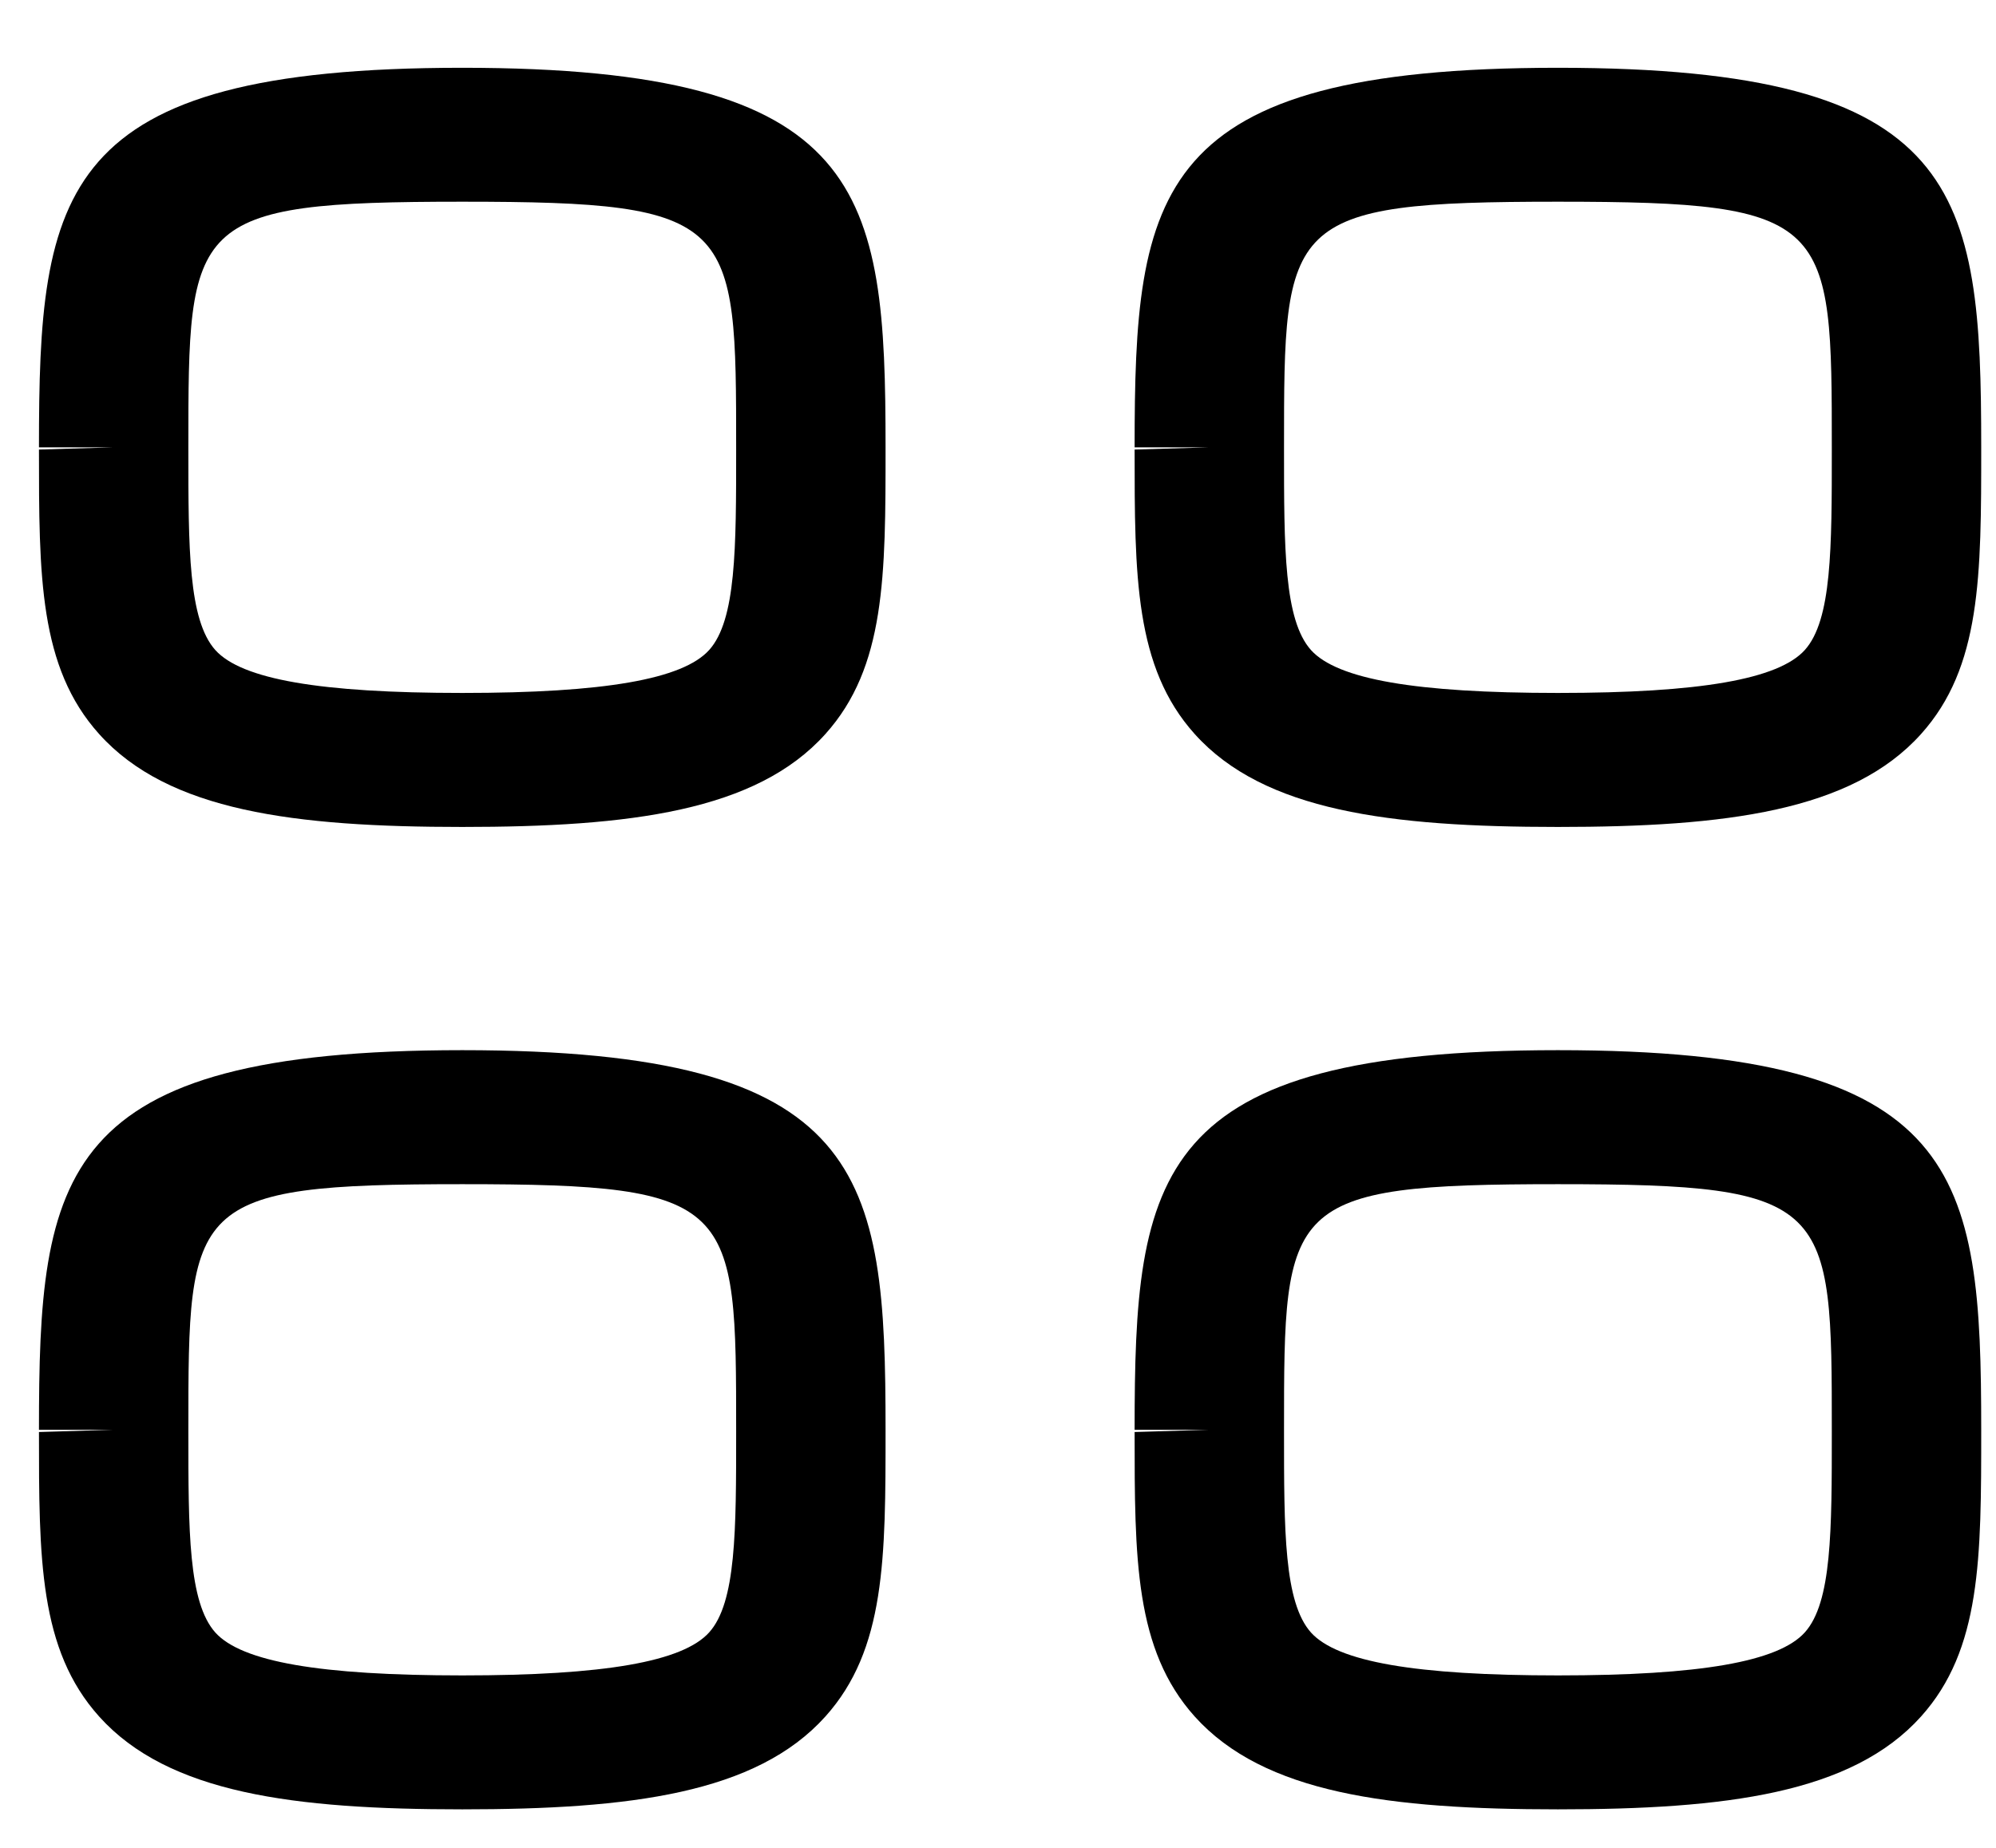
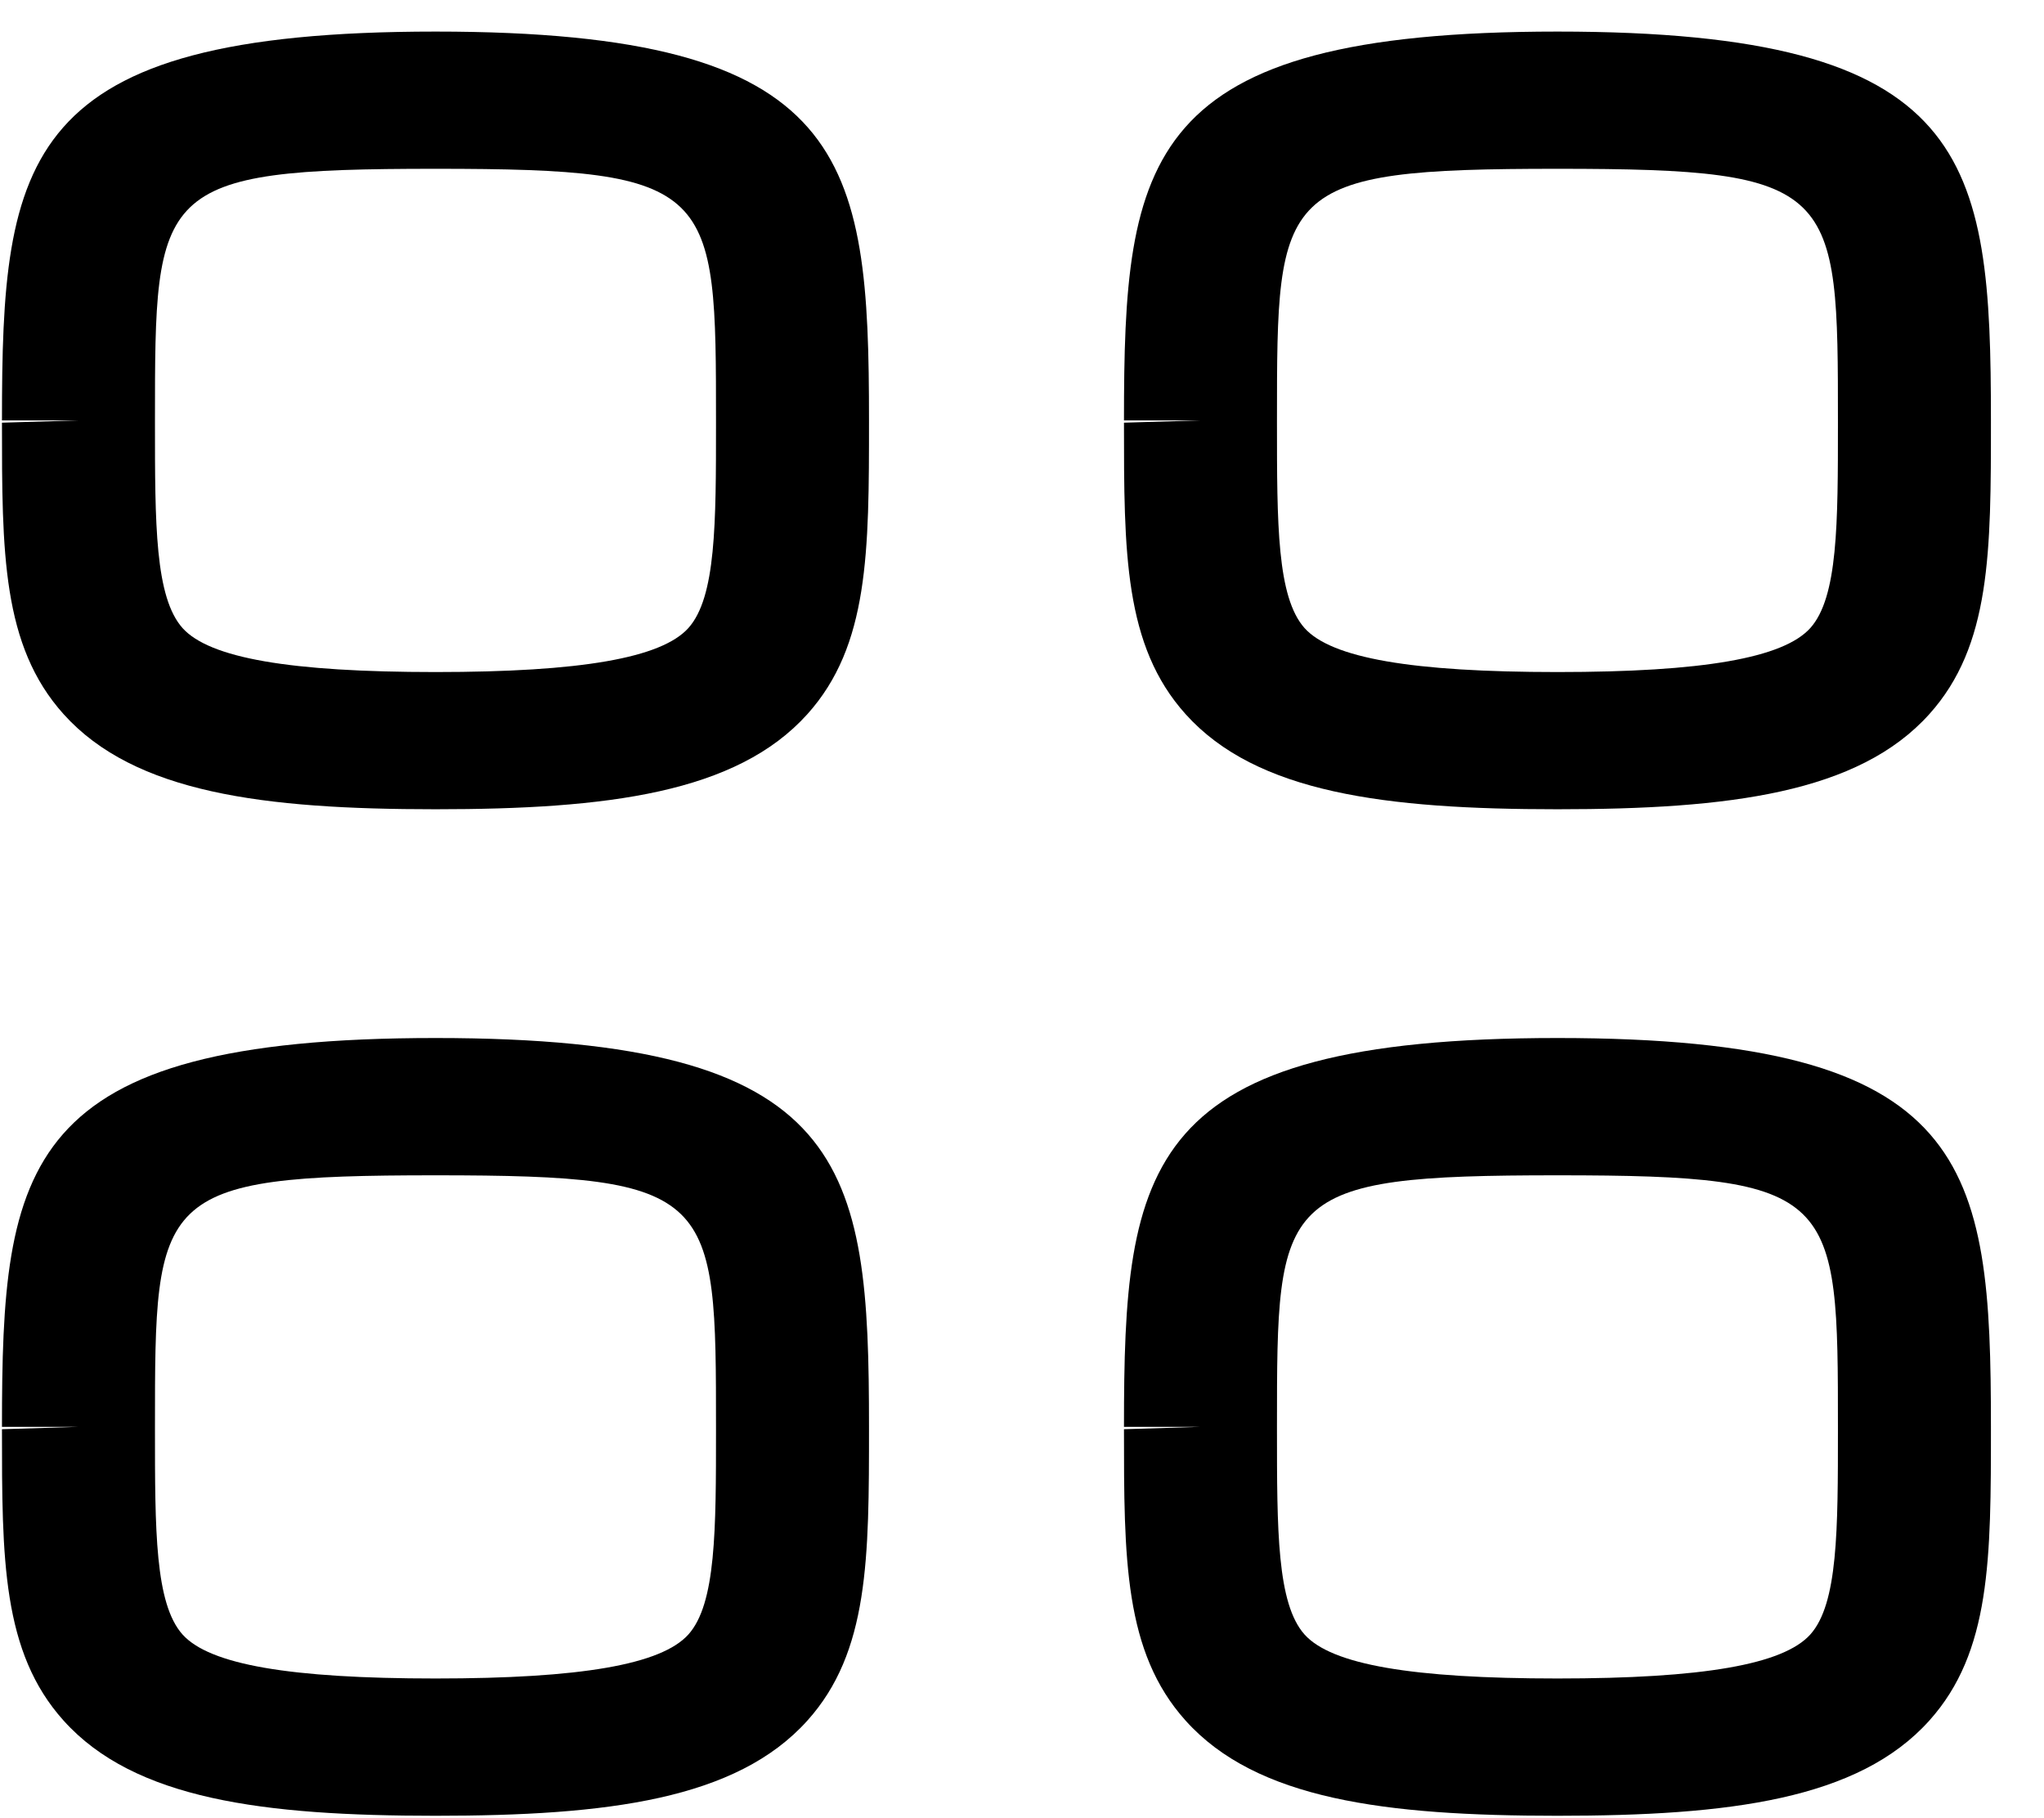
- <svg xmlns="http://www.w3.org/2000/svg" width="27" height="25" viewBox="0 0 27 25" fill="none">
-   <path fill-rule="evenodd" clip-rule="evenodd" d="M6.253 2.729C2.548 2.729 2.548 2.981 2.548 6.052V6.082C2.548 7.42 2.548 8.387 2.913 8.795C3.27 9.191 4.33 9.375 6.253 9.375C8.176 9.375 9.236 9.19 9.593 8.794C9.958 8.387 9.958 7.42 9.958 6.081C9.958 2.981 9.958 2.729 6.253 2.729ZM6.253 11.188C3.981 11.188 2.277 10.974 1.341 9.931C0.527 9.026 0.527 7.791 0.527 6.082L1.537 6.052H0.527C0.527 2.584 0.771 0.917 6.253 0.917C11.735 0.917 11.979 2.584 11.979 6.052C11.979 7.79 11.979 9.026 11.165 9.931C10.229 10.974 8.525 11.188 6.253 11.188Z" fill="black" />
-   <path fill-rule="evenodd" clip-rule="evenodd" d="M21.074 2.729C17.369 2.729 17.369 2.981 17.369 6.052V6.082C17.369 7.42 17.369 8.387 17.734 8.795C18.091 9.191 19.151 9.375 21.074 9.375C22.996 9.375 24.057 9.19 24.414 8.794C24.779 8.387 24.779 7.42 24.779 6.081C24.779 2.981 24.779 2.729 21.074 2.729ZM21.074 11.188C18.802 11.188 17.098 10.974 16.161 9.931C15.348 9.026 15.348 7.791 15.348 6.082L16.358 6.052H15.348C15.348 2.584 15.591 0.917 21.074 0.917C26.556 0.917 26.8 2.584 26.8 6.052C26.8 7.79 26.8 9.026 25.986 9.931C25.05 10.974 23.345 11.188 21.074 11.188Z" fill="black" />
-   <path fill-rule="evenodd" clip-rule="evenodd" d="M6.253 16.021C2.548 16.021 2.548 16.272 2.548 19.344V19.374C2.548 20.712 2.548 21.678 2.913 22.087C3.27 22.483 4.33 22.667 6.253 22.667C8.176 22.667 9.236 22.482 9.593 22.085C9.958 21.678 9.958 20.712 9.958 19.373C9.958 16.272 9.958 16.021 6.253 16.021ZM6.253 24.479C3.981 24.479 2.277 24.265 1.341 23.223C0.527 22.317 0.527 21.083 0.527 19.374L1.537 19.344H0.527C0.527 15.876 0.771 14.208 6.253 14.208C11.735 14.208 11.979 15.876 11.979 19.344C11.979 21.081 11.979 22.317 11.165 23.223C10.229 24.265 8.525 24.479 6.253 24.479Z" fill="black" />
-   <path fill-rule="evenodd" clip-rule="evenodd" d="M21.074 16.021C17.369 16.021 17.369 16.272 17.369 19.344V19.374C17.369 20.712 17.369 21.678 17.734 22.087C18.091 22.483 19.151 22.667 21.074 22.667C22.996 22.667 24.057 22.482 24.414 22.085C24.779 21.678 24.779 20.712 24.779 19.373C24.779 16.272 24.779 16.021 21.074 16.021ZM21.074 24.479C18.802 24.479 17.098 24.265 16.161 23.223C15.348 22.317 15.348 21.083 15.348 19.374L16.358 19.344H15.348C15.348 15.876 15.591 14.208 21.074 14.208C26.556 14.208 26.8 15.876 26.8 19.344C26.8 21.081 26.8 22.317 25.986 23.223C25.05 24.265 23.345 24.479 21.074 24.479Z" fill="black" />
+ <svg xmlns="http://www.w3.org/2000/svg" width="27" height="24" viewBox="0 0 27 24" fill="none">
+   <path fill-rule="evenodd" clip-rule="evenodd" d="M5.753 2.229C2.047 2.229 2.047 2.48 2.047 5.552V5.582C2.047 6.92 2.047 7.886 2.412 8.295C2.77 8.691 3.83 8.875 5.753 8.875C7.675 8.875 8.736 8.69 9.093 8.294C9.458 7.886 9.458 6.92 9.458 5.581C9.458 2.48 9.458 2.229 5.753 2.229M5.753 10.687C3.481 10.687 1.777 10.473 0.84 9.431C0.026 8.526 0.026 7.291 0.026 5.582L1.037 5.552H0.026C0.026 2.084 0.27 0.417 5.753 0.417C11.235 0.417 11.479 2.084 11.479 5.552C11.479 7.29 11.479 8.526 10.665 9.431C9.728 10.473 8.024 10.687 5.753 10.687" fill="black" />
+   <path fill-rule="evenodd" clip-rule="evenodd" d="M20.573 2.229C16.868 2.229 16.868 2.48 16.868 5.552V5.582C16.868 6.92 16.868 7.886 17.233 8.295C17.59 8.691 18.65 8.875 20.573 8.875C22.495 8.875 23.556 8.69 23.913 8.294C24.278 7.886 24.278 6.92 24.278 5.581C24.278 2.48 24.278 2.229 20.573 2.229M20.573 10.687C18.301 10.687 16.597 10.473 15.661 9.431C14.847 8.526 14.847 7.291 14.847 5.582L15.857 5.552H14.847C14.847 2.084 15.091 0.417 20.573 0.417C26.055 0.417 26.299 2.084 26.299 5.552C26.299 7.29 26.299 8.526 25.485 9.431C24.549 10.473 22.844 10.687 20.573 10.687" fill="black" />
+   <path fill-rule="evenodd" clip-rule="evenodd" d="M5.753 15.521C2.047 15.521 2.047 15.772 2.047 18.843V18.874C2.047 20.211 2.047 21.178 2.412 21.586C2.77 21.983 3.83 22.166 5.753 22.166C7.675 22.166 8.736 21.982 9.093 21.585C9.458 21.178 9.458 20.211 9.458 18.872C9.458 15.772 9.458 15.521 5.753 15.521M5.753 23.979C3.481 23.979 1.777 23.765 0.84 22.722C0.026 21.817 0.026 20.582 0.026 18.874L1.037 18.843H0.026C0.026 15.376 0.27 13.708 5.753 13.708C11.235 13.708 11.479 15.376 11.479 18.843C11.479 20.581 11.479 21.817 10.665 22.722C9.728 23.765 8.024 23.979 5.753 23.979" fill="black" />
+   <path fill-rule="evenodd" clip-rule="evenodd" d="M20.573 15.521C16.868 15.521 16.868 15.772 16.868 18.843V18.874C16.868 20.211 16.868 21.178 17.233 21.586C17.59 21.983 18.65 22.166 20.573 22.166C22.495 22.166 23.556 21.982 23.913 21.585C24.278 21.178 24.278 20.211 24.278 18.872C24.278 15.772 24.278 15.521 20.573 15.521M20.573 23.979C18.301 23.979 16.597 23.765 15.661 22.722C14.847 21.817 14.847 20.582 14.847 18.874L15.857 18.843H14.847C14.847 15.376 15.091 13.708 20.573 13.708C26.055 13.708 26.299 15.376 26.299 18.843C26.299 20.581 26.299 21.817 25.485 22.722C24.549 23.765 22.844 23.979 20.573 23.979" fill="black" />
</svg>
